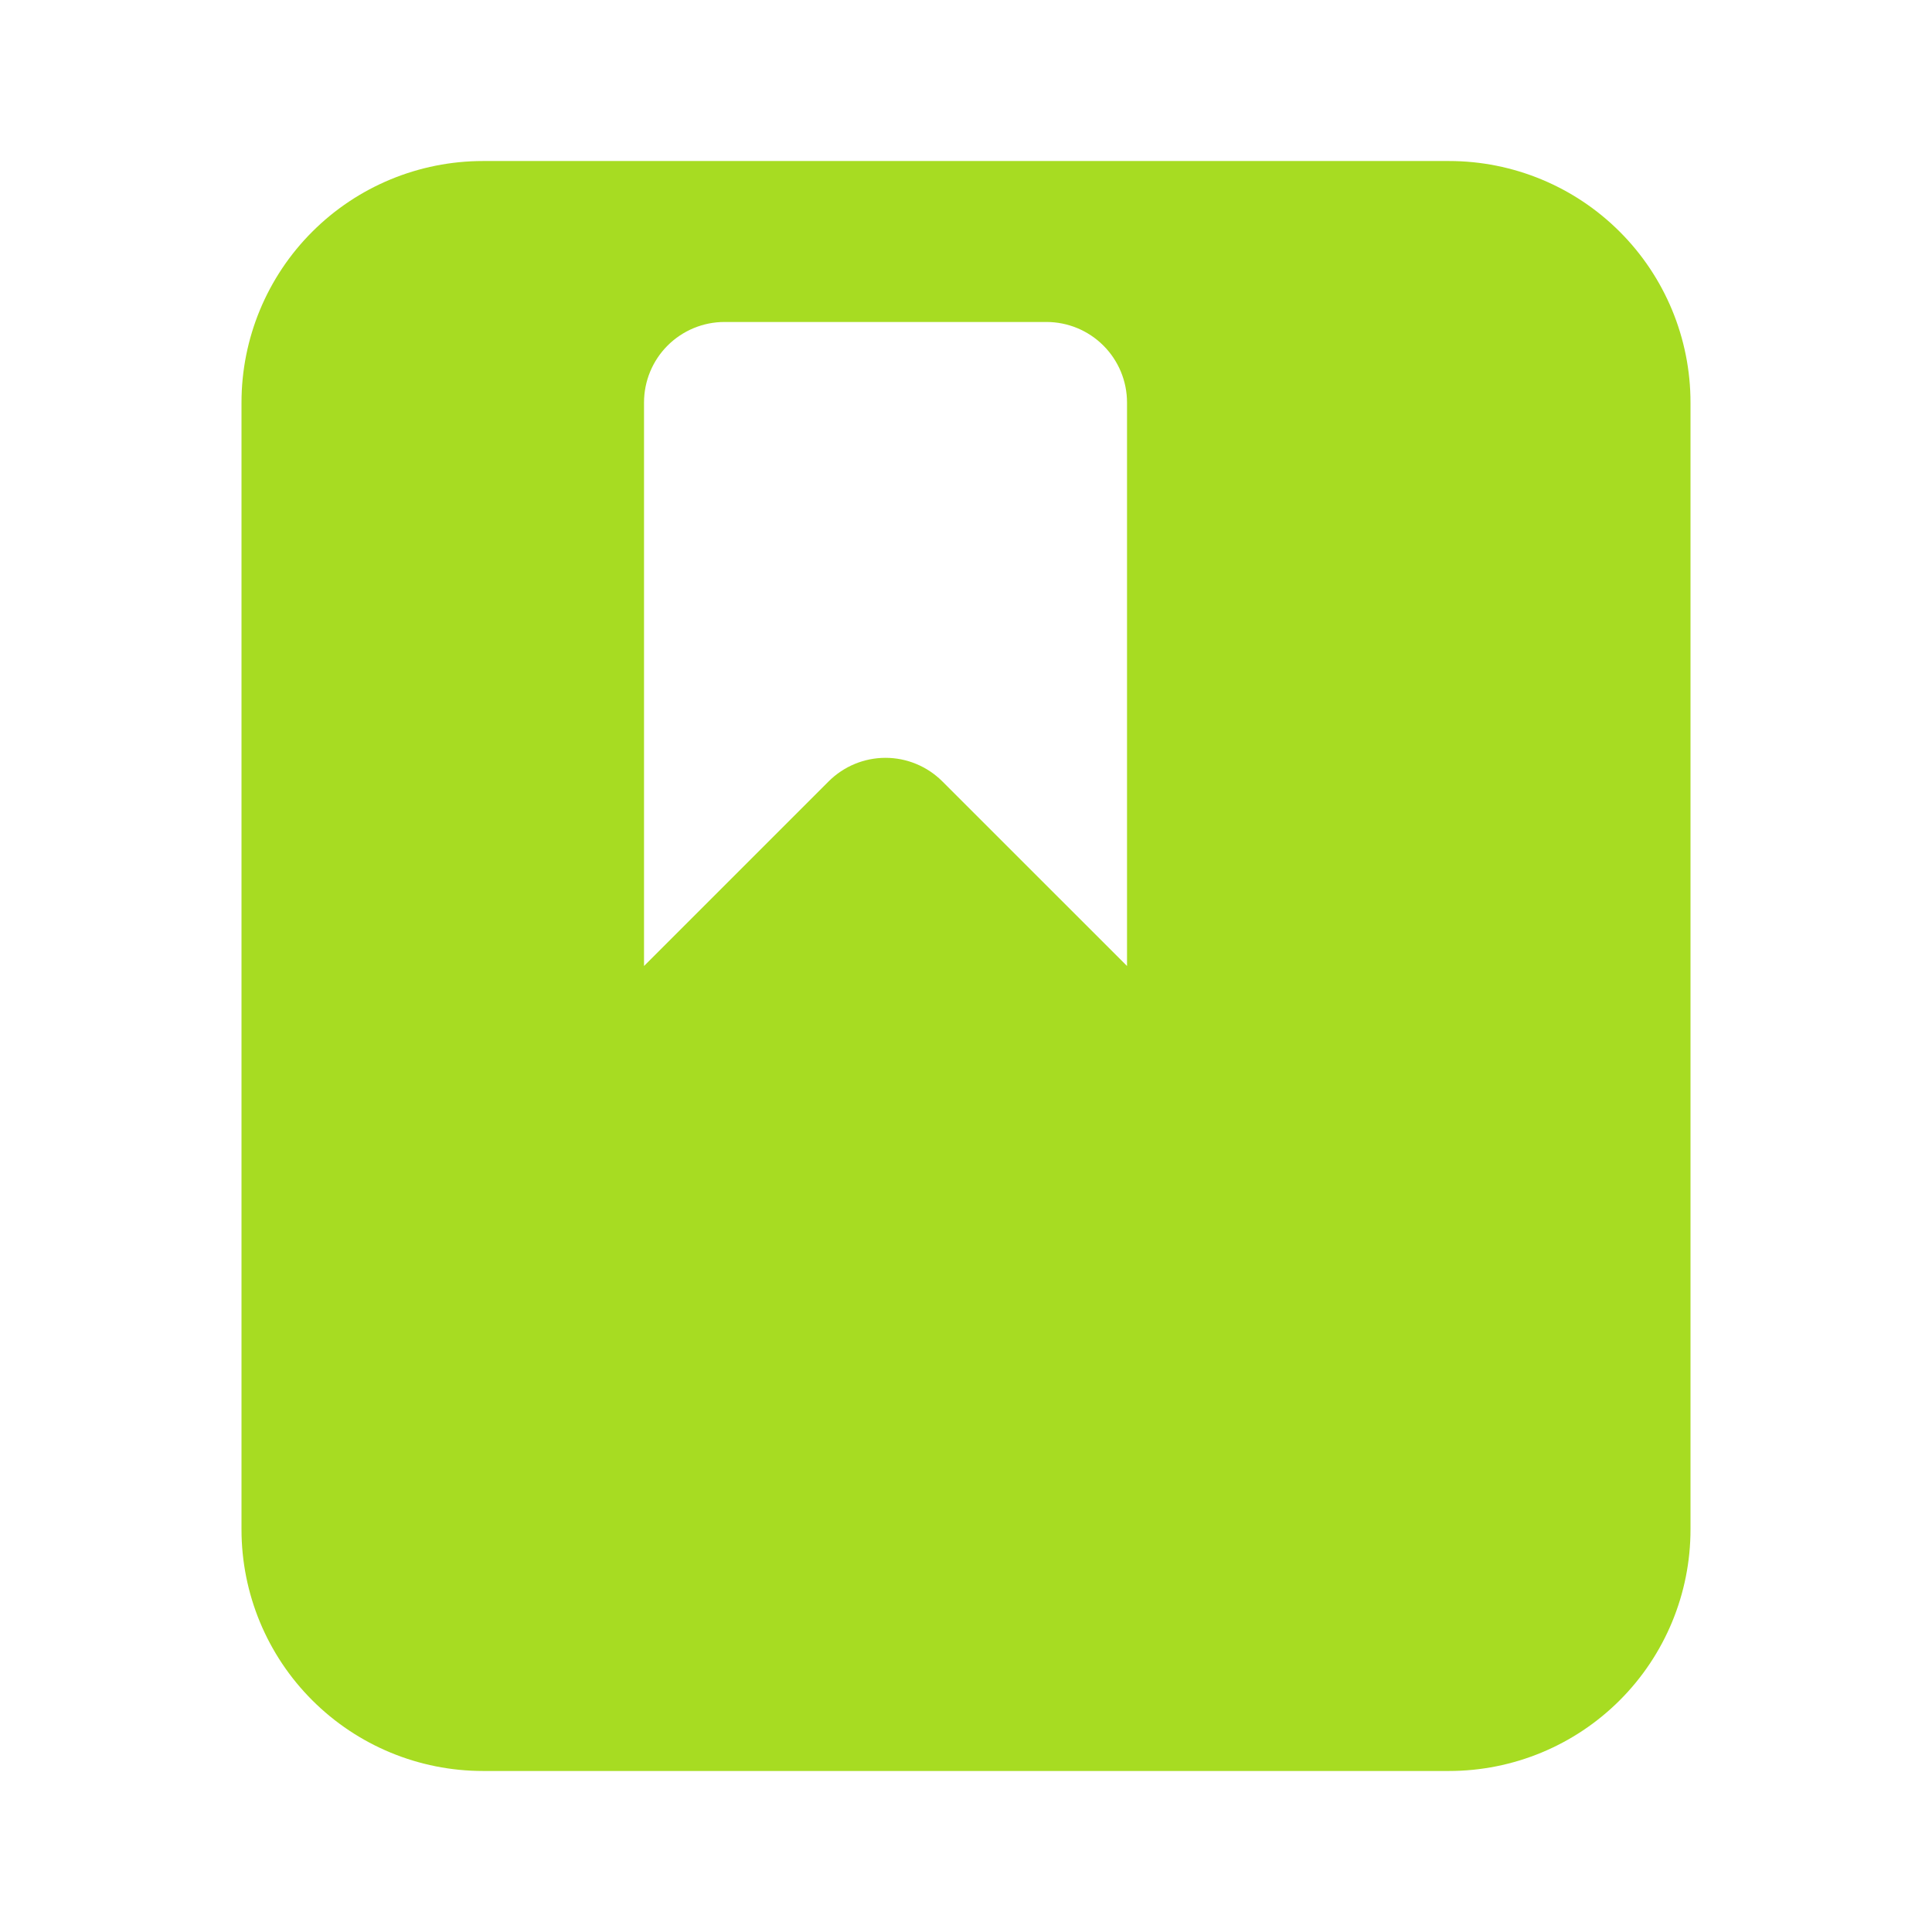
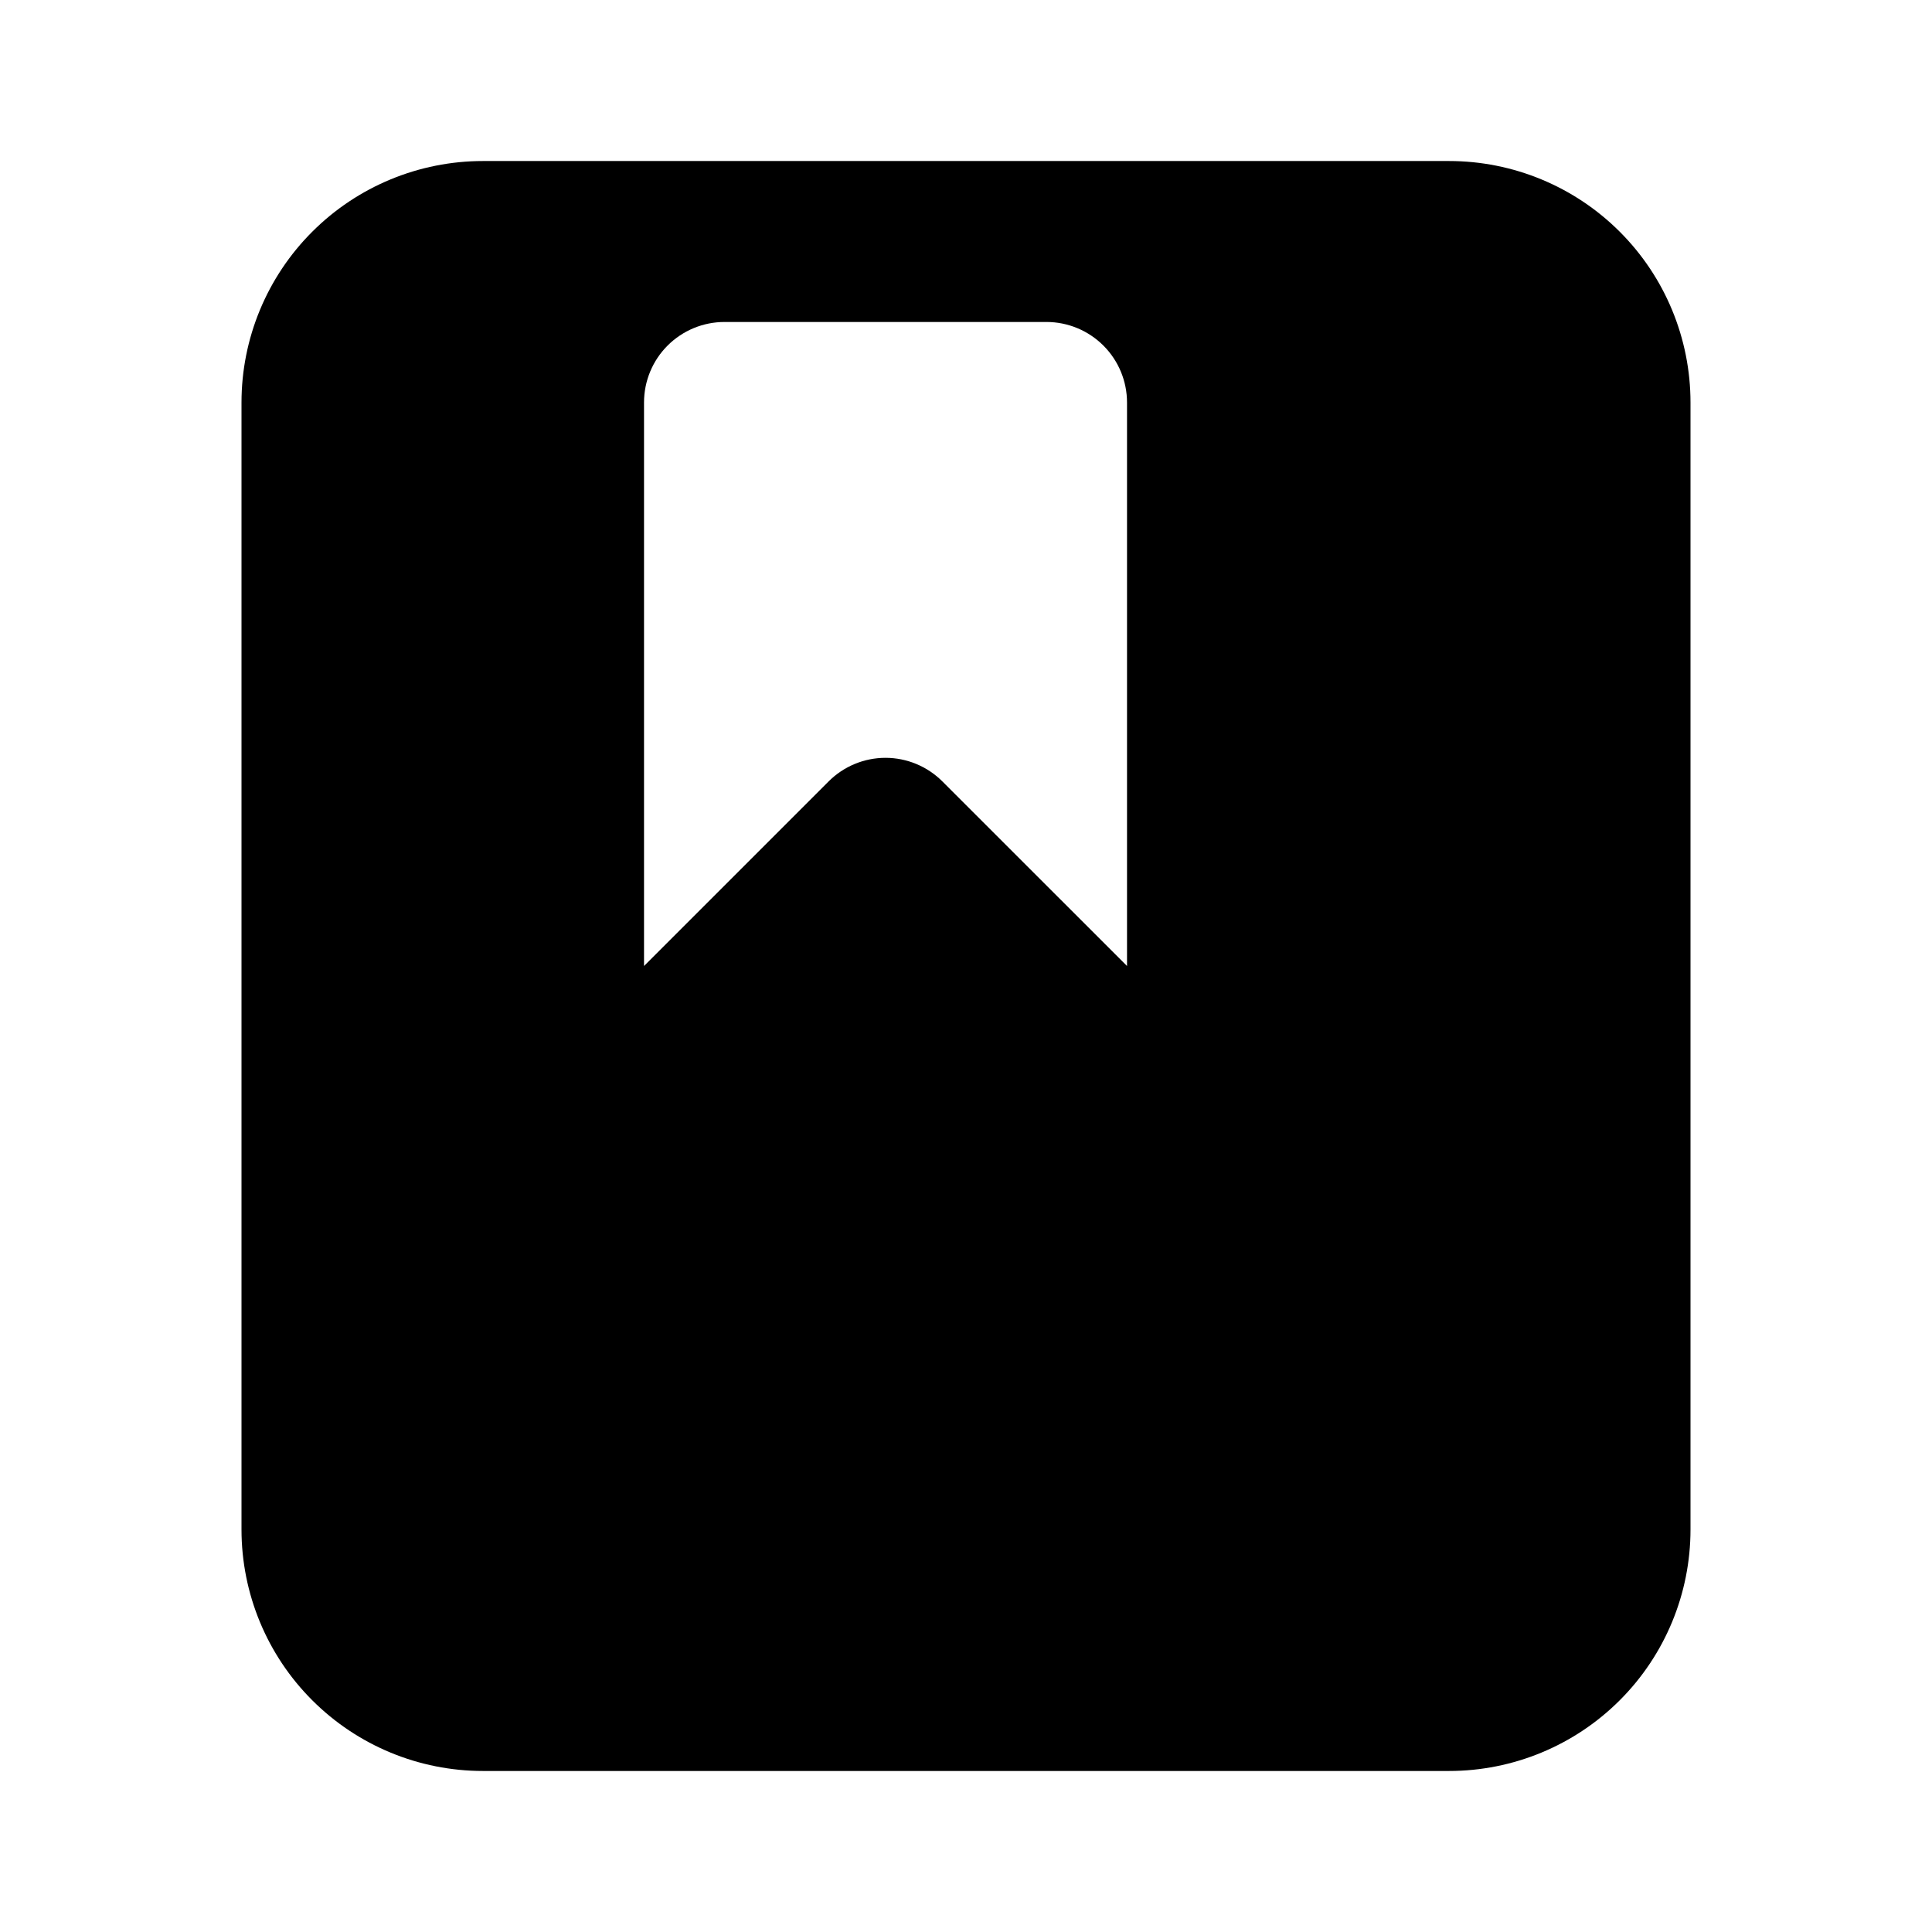
<svg xmlns="http://www.w3.org/2000/svg" width="32" height="32" viewBox="0 0 32 32" fill="none">
-   <path fill-rule="evenodd" clip-rule="evenodd" d="M4 6.667C4 5.606 4.421 4.588 5.172 3.838C5.922 3.088 6.939 2.667 8 2.667H24C25.061 2.667 26.078 3.088 26.828 3.838C27.579 4.588 28 5.606 28 6.667V25.333C28 26.394 27.579 27.412 26.828 28.162C26.078 28.912 25.061 29.333 24 29.333H8C6.939 29.333 5.922 28.912 5.172 28.162C4.421 27.412 4 26.394 4 25.333V6.667ZM10.667 6.667V16L13.724 12.943C13.974 12.693 14.313 12.552 14.667 12.552C15.02 12.552 15.359 12.693 15.609 12.943L18.667 16V6.667C18.667 6.313 18.526 5.974 18.276 5.724C18.026 5.474 17.687 5.333 17.333 5.333H12C11.646 5.333 11.307 5.474 11.057 5.724C10.807 5.974 10.667 6.313 10.667 6.667Z" fill="#A7DC22" />
+   <path fill-rule="evenodd" clip-rule="evenodd" d="M4 6.667C4 5.606 4.421 4.588 5.172 3.838C5.922 3.088 6.939 2.667 8 2.667H24C25.061 2.667 26.078 3.088 26.828 3.838C27.579 4.588 28 5.606 28 6.667V25.333C28 26.394 27.579 27.412 26.828 28.162C26.078 28.912 25.061 29.333 24 29.333H8C6.939 29.333 5.922 28.912 5.172 28.162C4.421 27.412 4 26.394 4 25.333V6.667ZM10.667 6.667V16L13.724 12.943C13.974 12.693 14.313 12.552 14.667 12.552C15.02 12.552 15.359 12.693 15.609 12.943L18.667 16V6.667C18.667 6.313 18.526 5.974 18.276 5.724C18.026 5.474 17.687 5.333 17.333 5.333H12C11.646 5.333 11.307 5.474 11.057 5.724C10.807 5.974 10.667 6.313 10.667 6.667Z" fill="currentColor" />
</svg>
